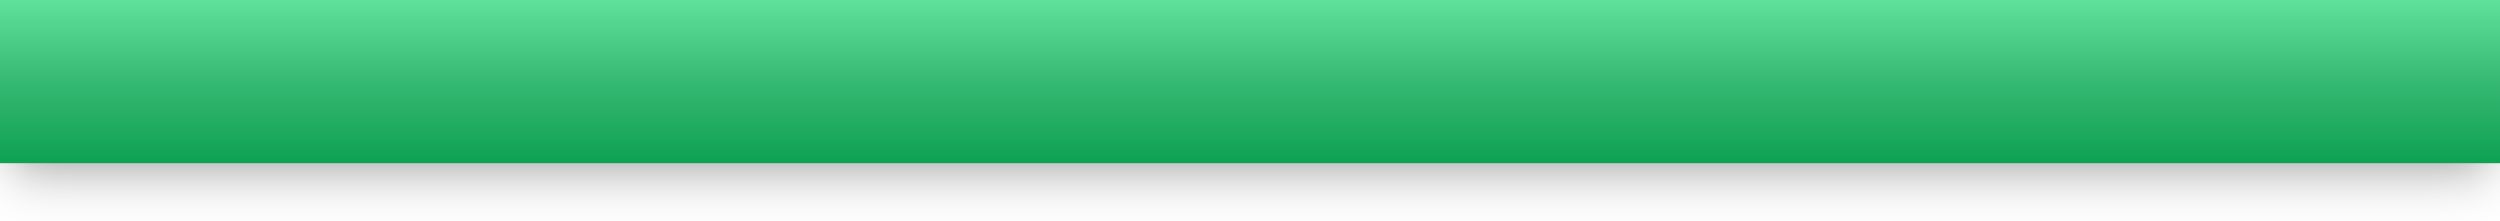
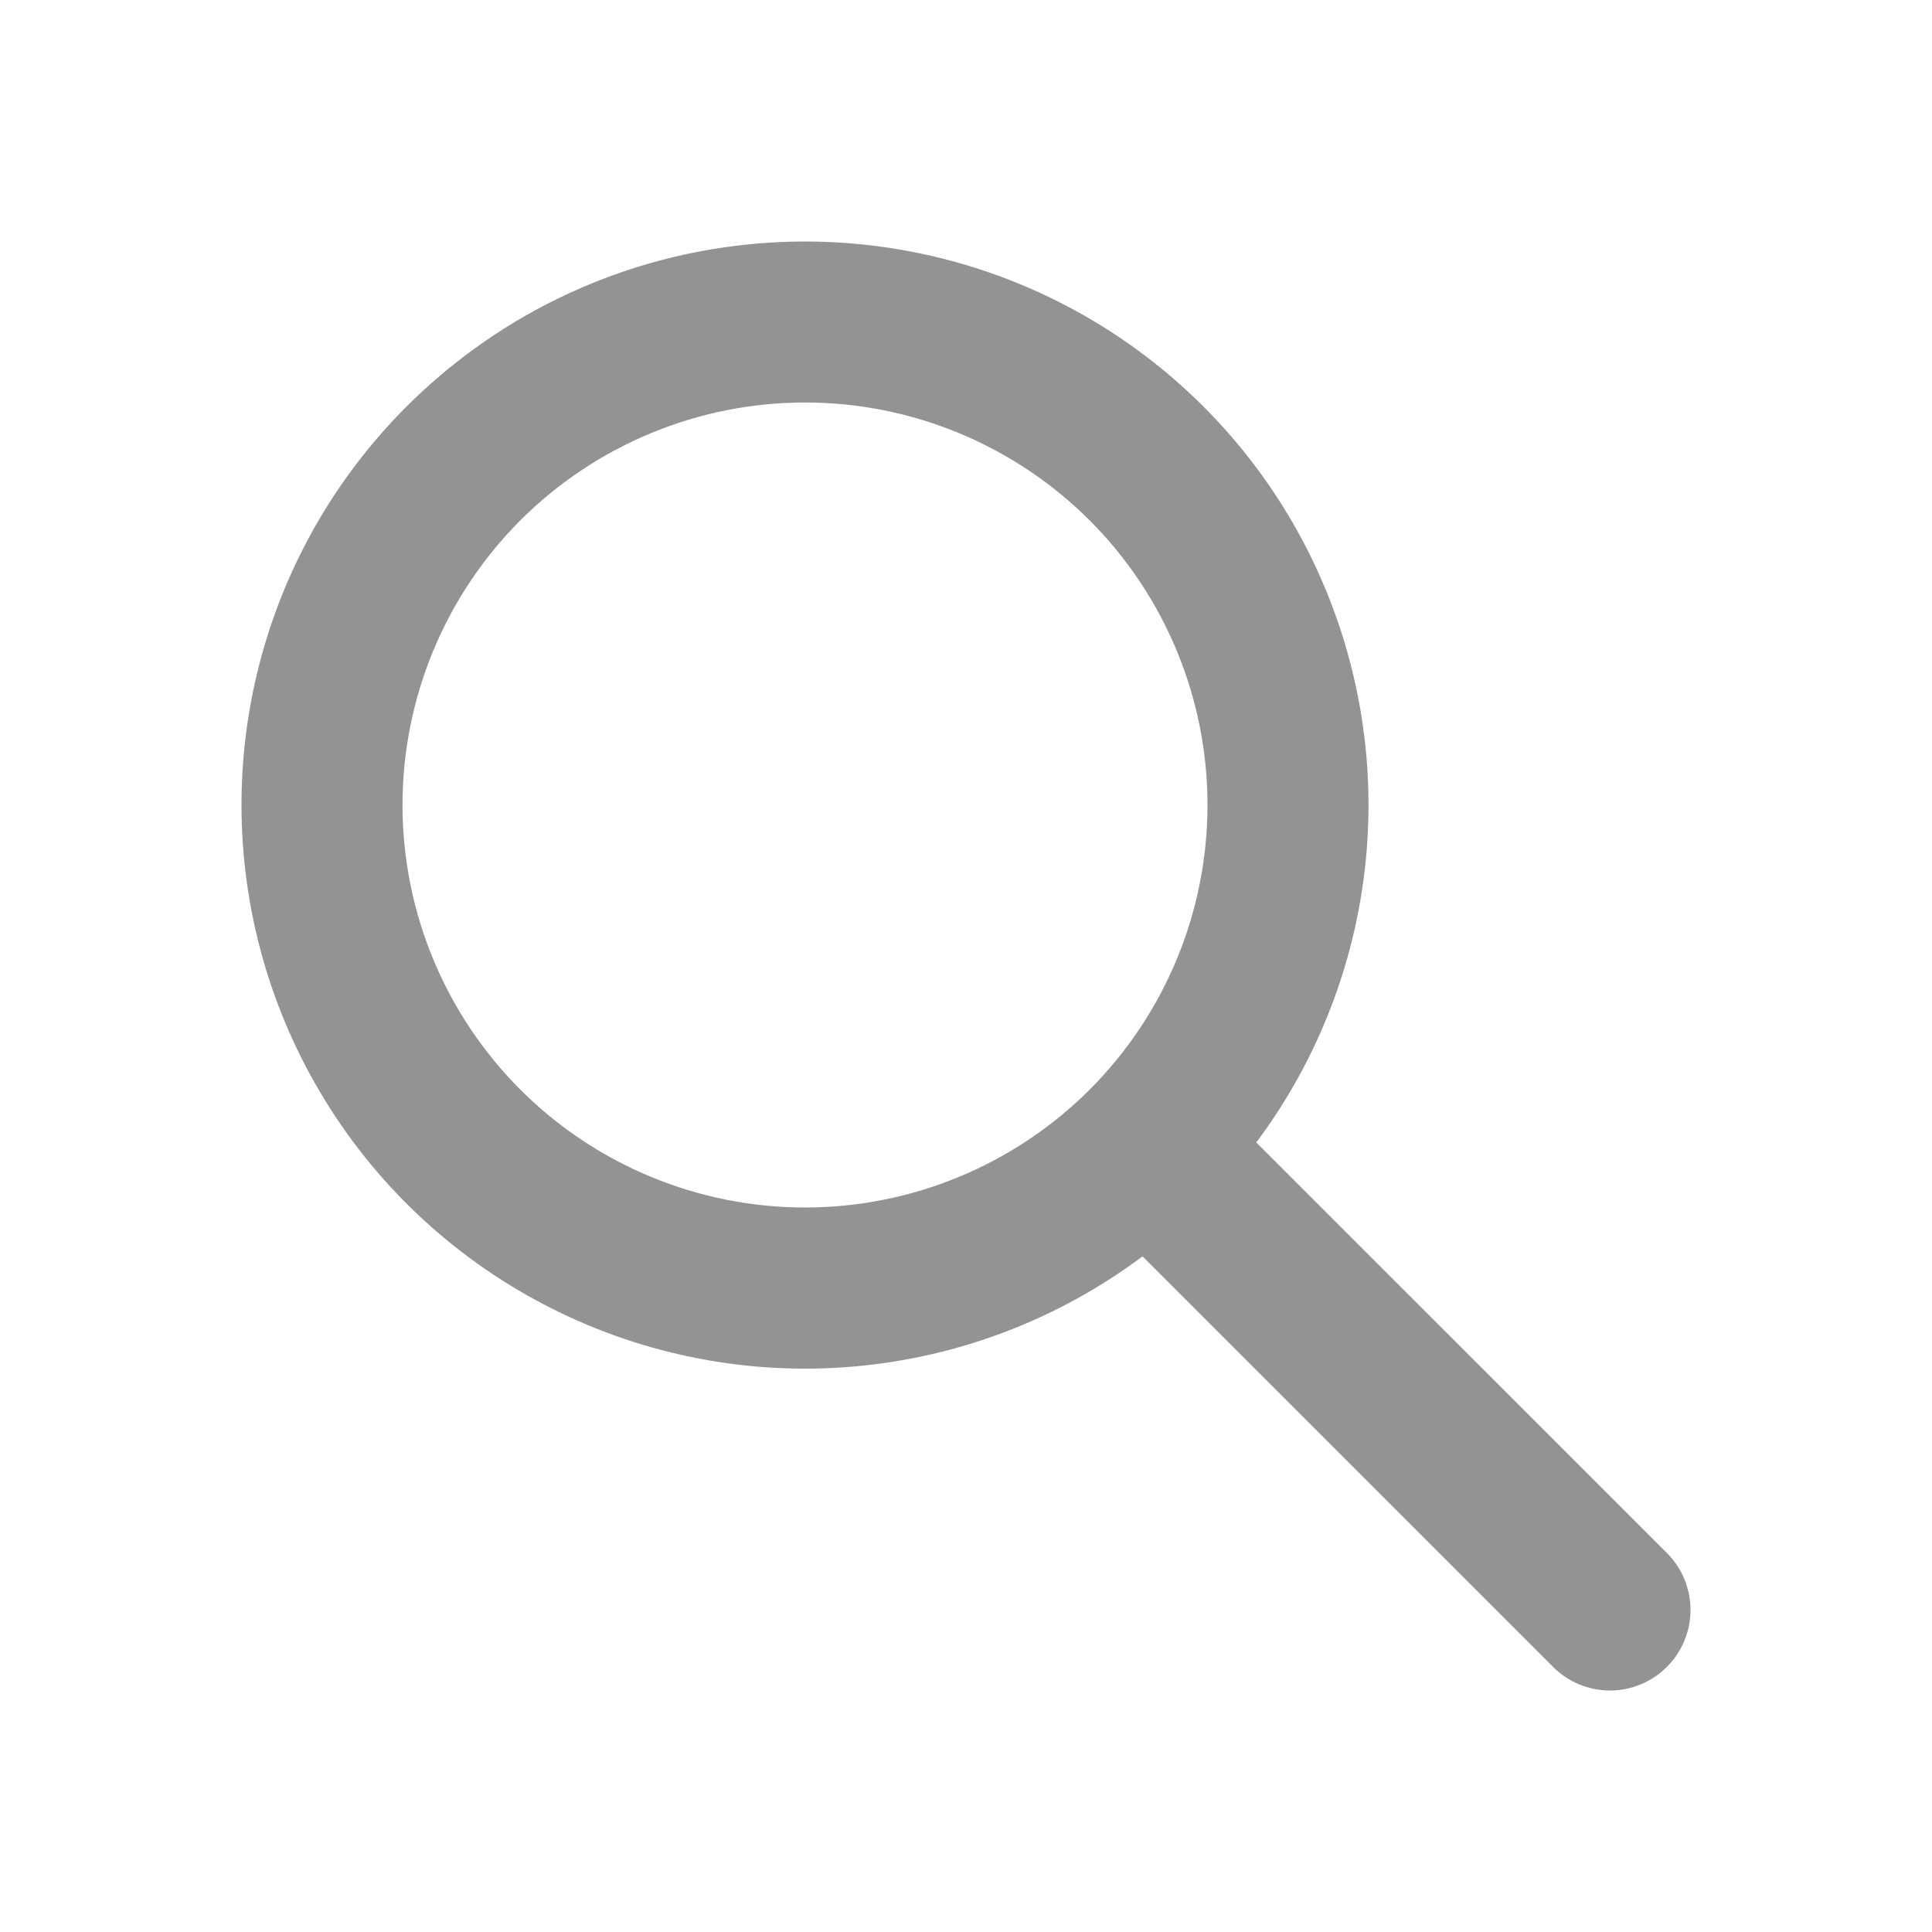
- <svg xmlns="http://www.w3.org/2000/svg" width="1440" height="127" viewBox="0 0 1440 127" fill="none">
-   <g filter="url(#filter0_d_9579_8649)">
-     <path fill-rule="evenodd" clip-rule="evenodd" d="M0 0H1440V13.218V94H0V0Z" fill="url(#paint0_linear_9579_8649)" />
-   </g>
-   <defs>
-     <filter id="filter0_d_9579_8649" x="-35" y="-39" width="1512" height="166" filterUnits="userSpaceOnUse" color-interpolation-filters="sRGB">
-       <feFlood flood-opacity="0" result="BackgroundImageFix" />
-       <feColorMatrix in="SourceAlpha" type="matrix" values="0 0 0 0 0 0 0 0 0 0 0 0 0 0 0 0 0 0 127 0" result="hardAlpha" />
-       <feOffset dx="1" dy="-3" />
-       <feGaussianBlur stdDeviation="18" />
-       <feColorMatrix type="matrix" values="0 0 0 0 0 0 0 0 0 0 0 0 0 0 0 0 0 0 0.5 0" />
-       <feBlend mode="normal" in2="BackgroundImageFix" result="effect1_dropShadow_9579_8649" />
-       <feBlend mode="normal" in="SourceGraphic" in2="effect1_dropShadow_9579_8649" result="shape" />
-     </filter>
-     <linearGradient id="paint0_linear_9579_8649" x1="720" y1="0" x2="720" y2="94" gradientUnits="userSpaceOnUse">
-       <stop stop-color="#5FE19B" />
-       <stop offset="0.5" stop-color="#36B972" />
-       <stop offset="1" stop-color="#0EA152" />
-     </linearGradient>
-   </defs>
+ <svg xmlns="http://www.w3.org/2000/svg" width="24" height="24" viewBox="0 0 24 24" fill="none">
+   <path fill-rule="evenodd" clip-rule="evenodd" d="M10 5C8.674 5 7.402 5.527 6.464 6.464C5.527 7.402 5 8.674 5 10C5 11.326 5.527 12.598 6.464 13.536C7.402 14.473 8.674 15 10 15C11.326 15 12.598 14.473 13.536 13.536C14.473 12.598 15 11.326 15 10C15 8.674 14.473 7.402 13.536 6.464C12.598 5.527 11.326 5 10 5ZM3 10C3 8.891 3.263 7.798 3.768 6.811C4.273 5.824 5.006 4.971 5.905 4.323C6.804 3.674 7.845 3.248 8.941 3.081C10.037 2.913 11.157 3.008 12.209 3.358C13.261 3.708 14.215 4.302 14.992 5.093C15.769 5.884 16.348 6.848 16.679 7.906C17.011 8.964 17.087 10.085 16.9 11.178C16.713 12.271 16.27 13.304 15.606 14.192L20.707 19.292C20.895 19.48 21 19.734 21 19.999C21 20.264 20.895 20.519 20.707 20.706C20.52 20.894 20.266 21 20 21C19.735 21 19.481 20.895 19.293 20.707L14.193 15.607C13.152 16.385 11.916 16.859 10.622 16.974C9.327 17.09 8.027 16.842 6.865 16.26C5.703 15.678 4.726 14.785 4.044 13.679C3.361 12.573 3 11.299 3 10Z" fill="#939393" />
</svg>
